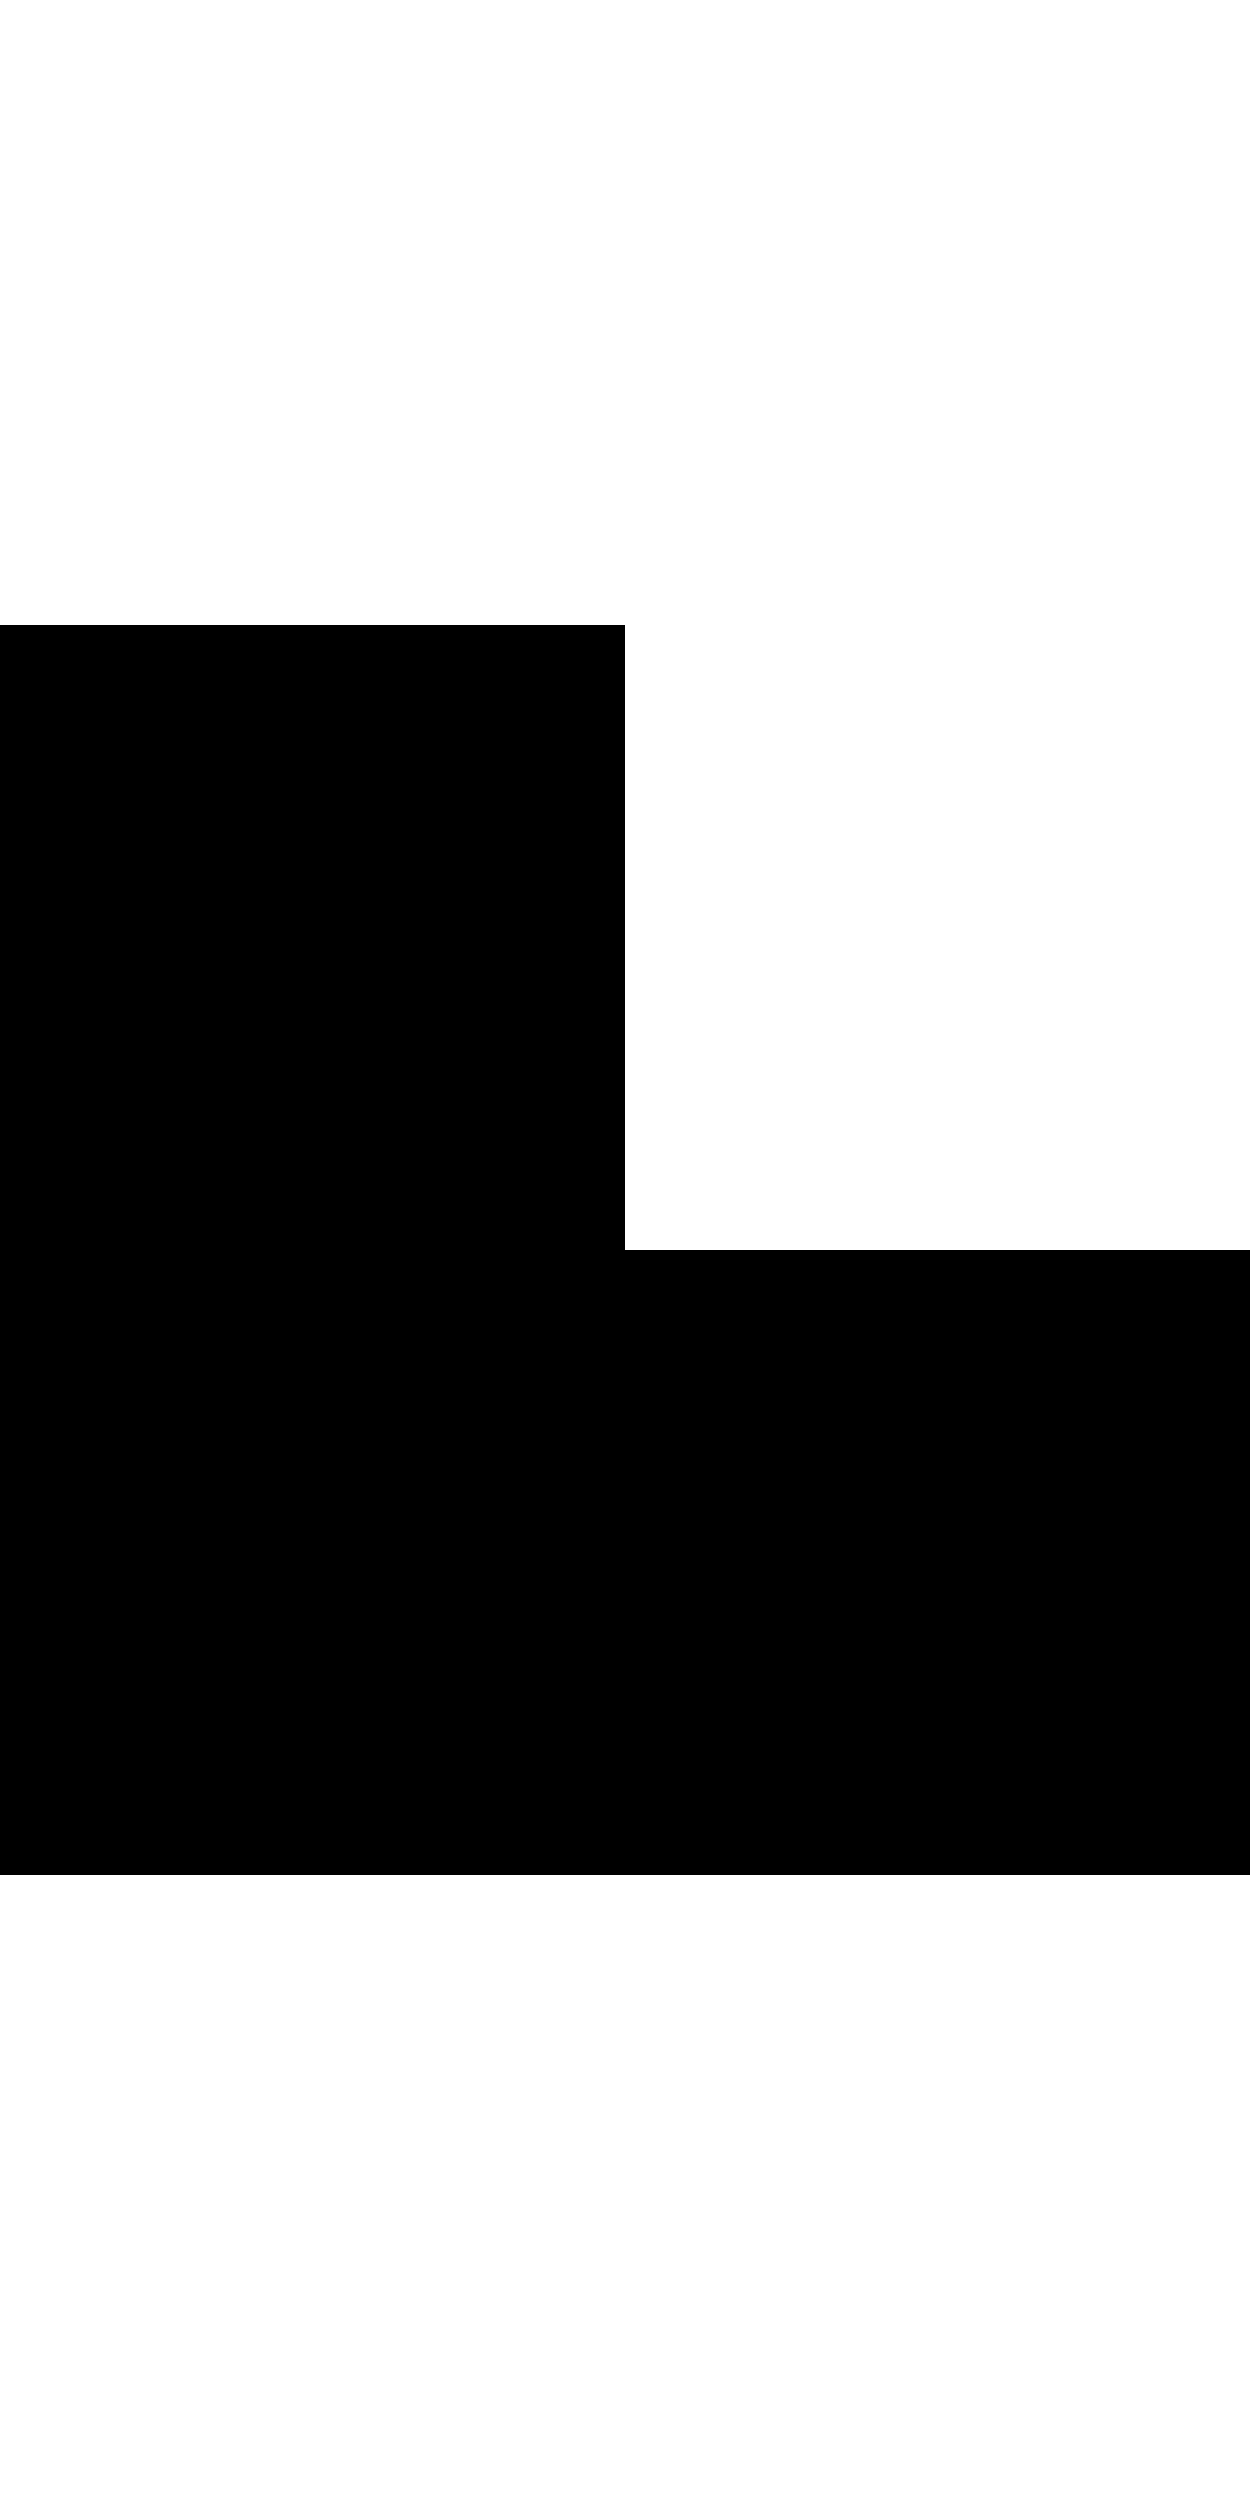
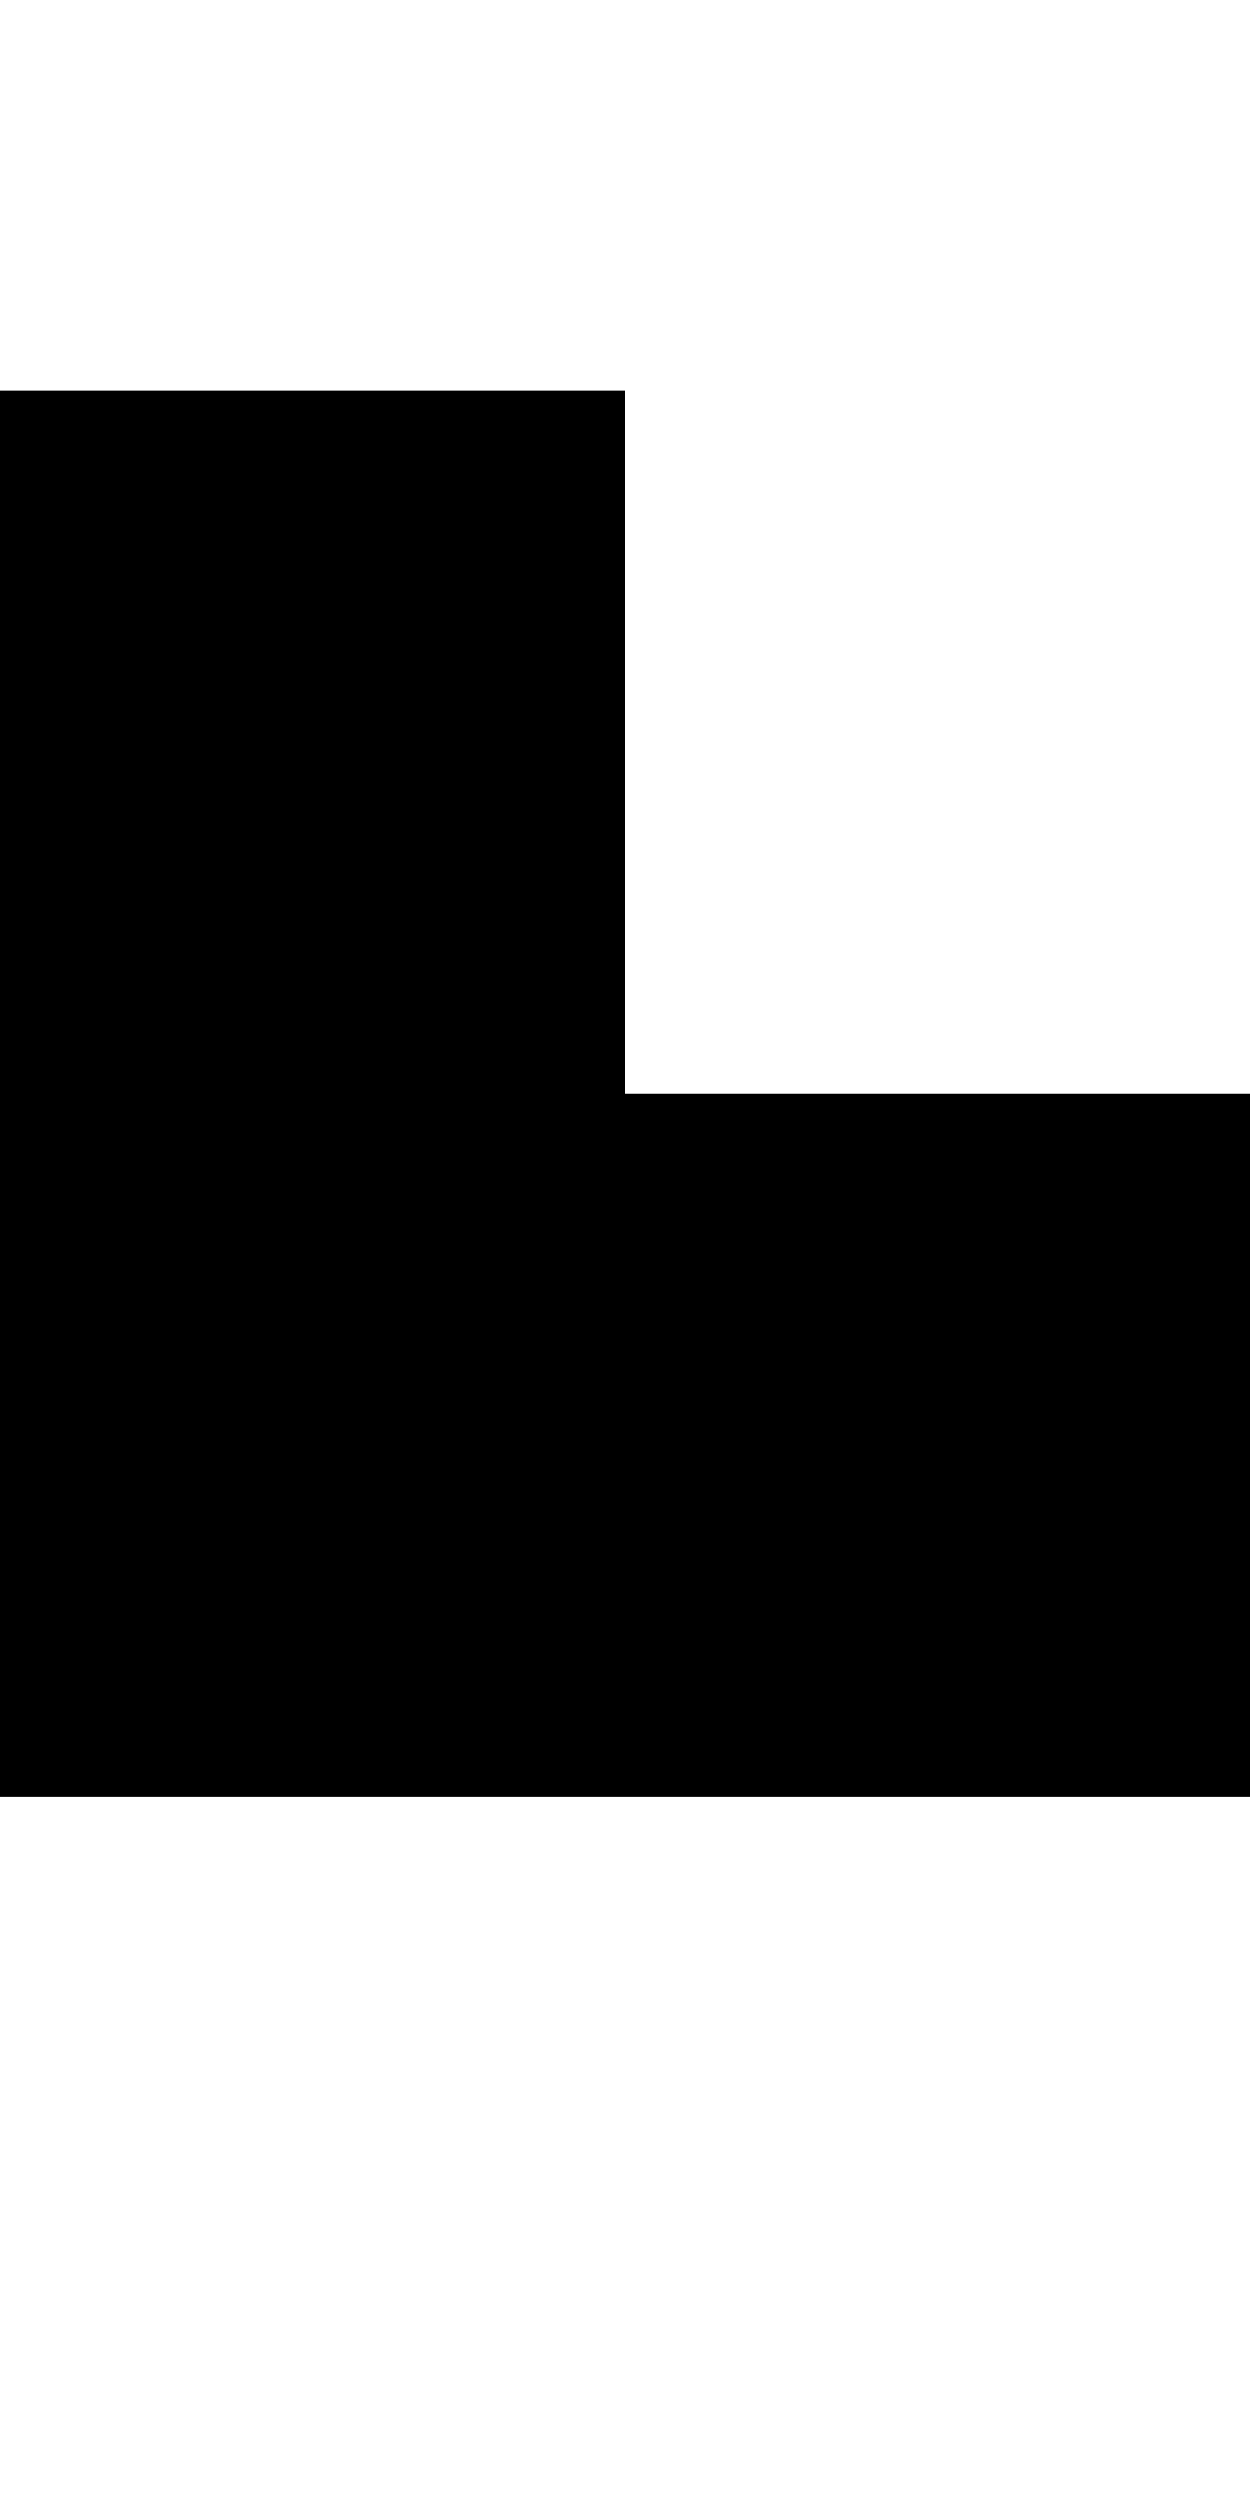
- <svg xmlns="http://www.w3.org/2000/svg" version="1.1" width="1024" height="2048" id="svg3355">
+ <svg xmlns="http://www.w3.org/2000/svg" id="svg3355" height="2048" width="1024" version="1.1">
  <defs id="defs3357" />
-   <path d="m 0,512 0,1024 1024,0 0,-512 -512,0 0,-512 z" id="path3157-2-7-0" style="fill:#000000;fill-opacity:1;stroke:none;display:inline" />
+   <path style="display:inline;fill:#000000;fill-opacity:1;stroke:none" id="path3157-2-7-0" d="M -64,320 V 1472 H 1088 V 896 H 512 V 320 Z" />
</svg>
